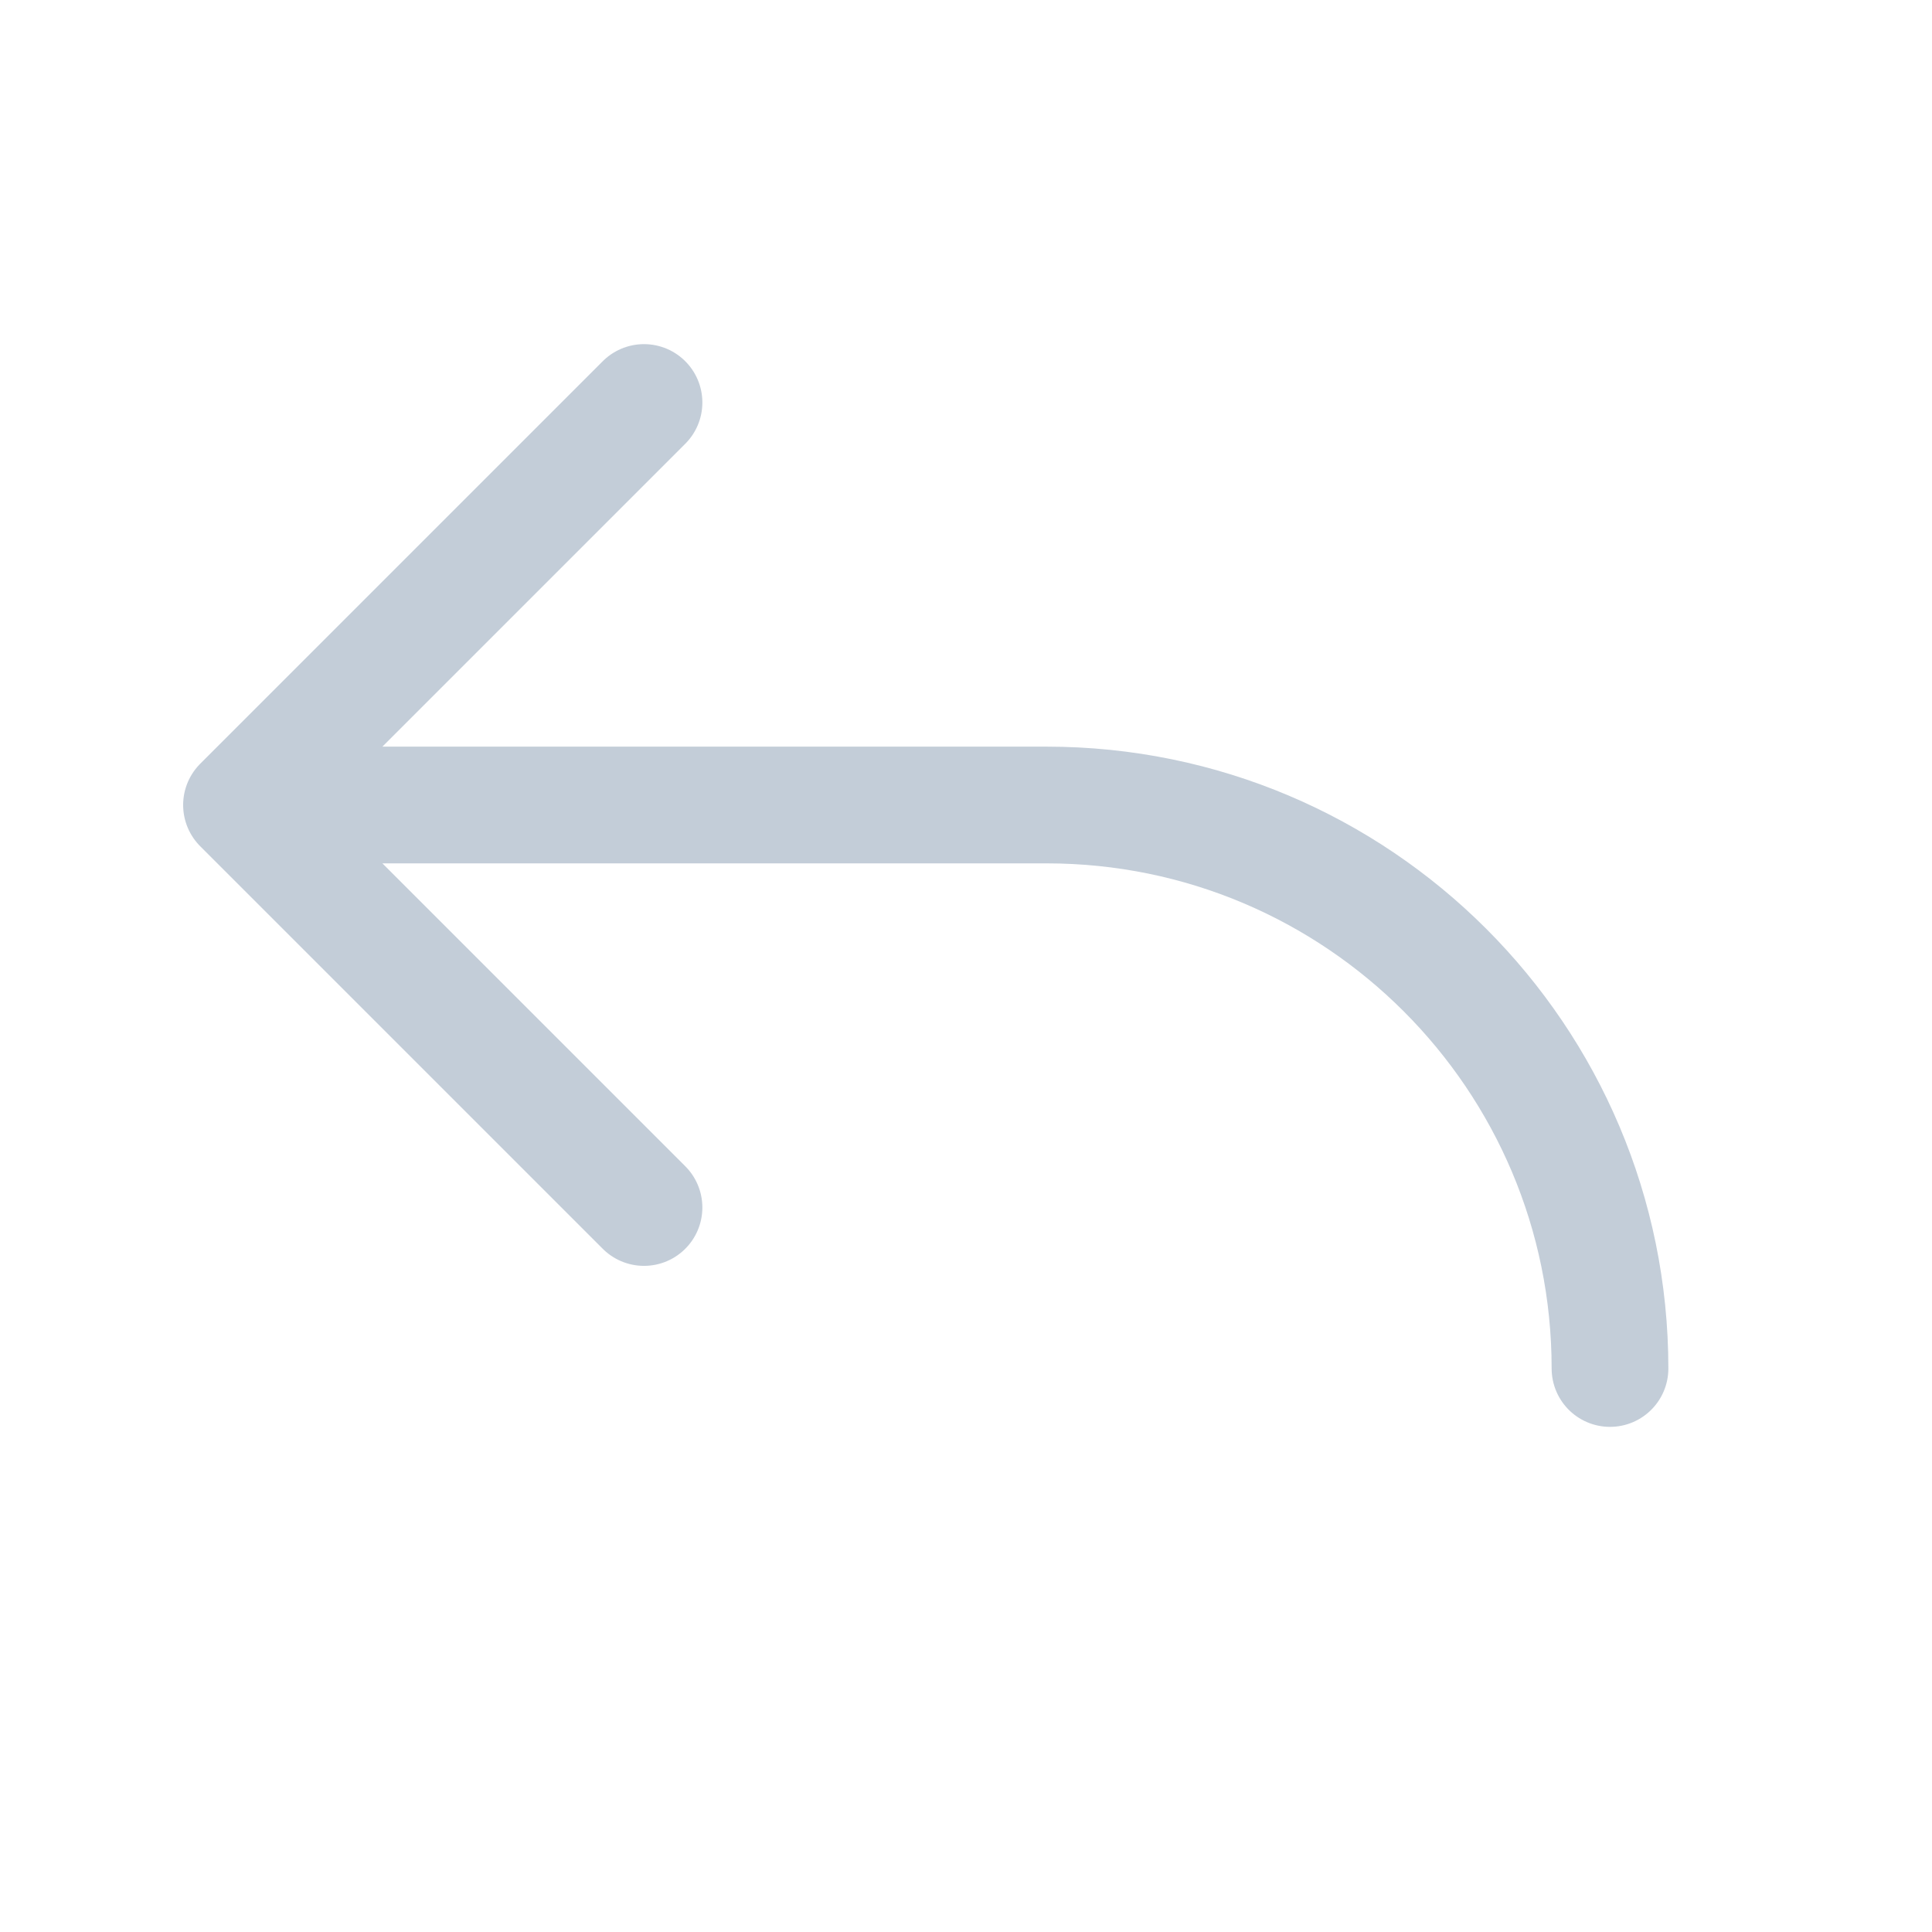
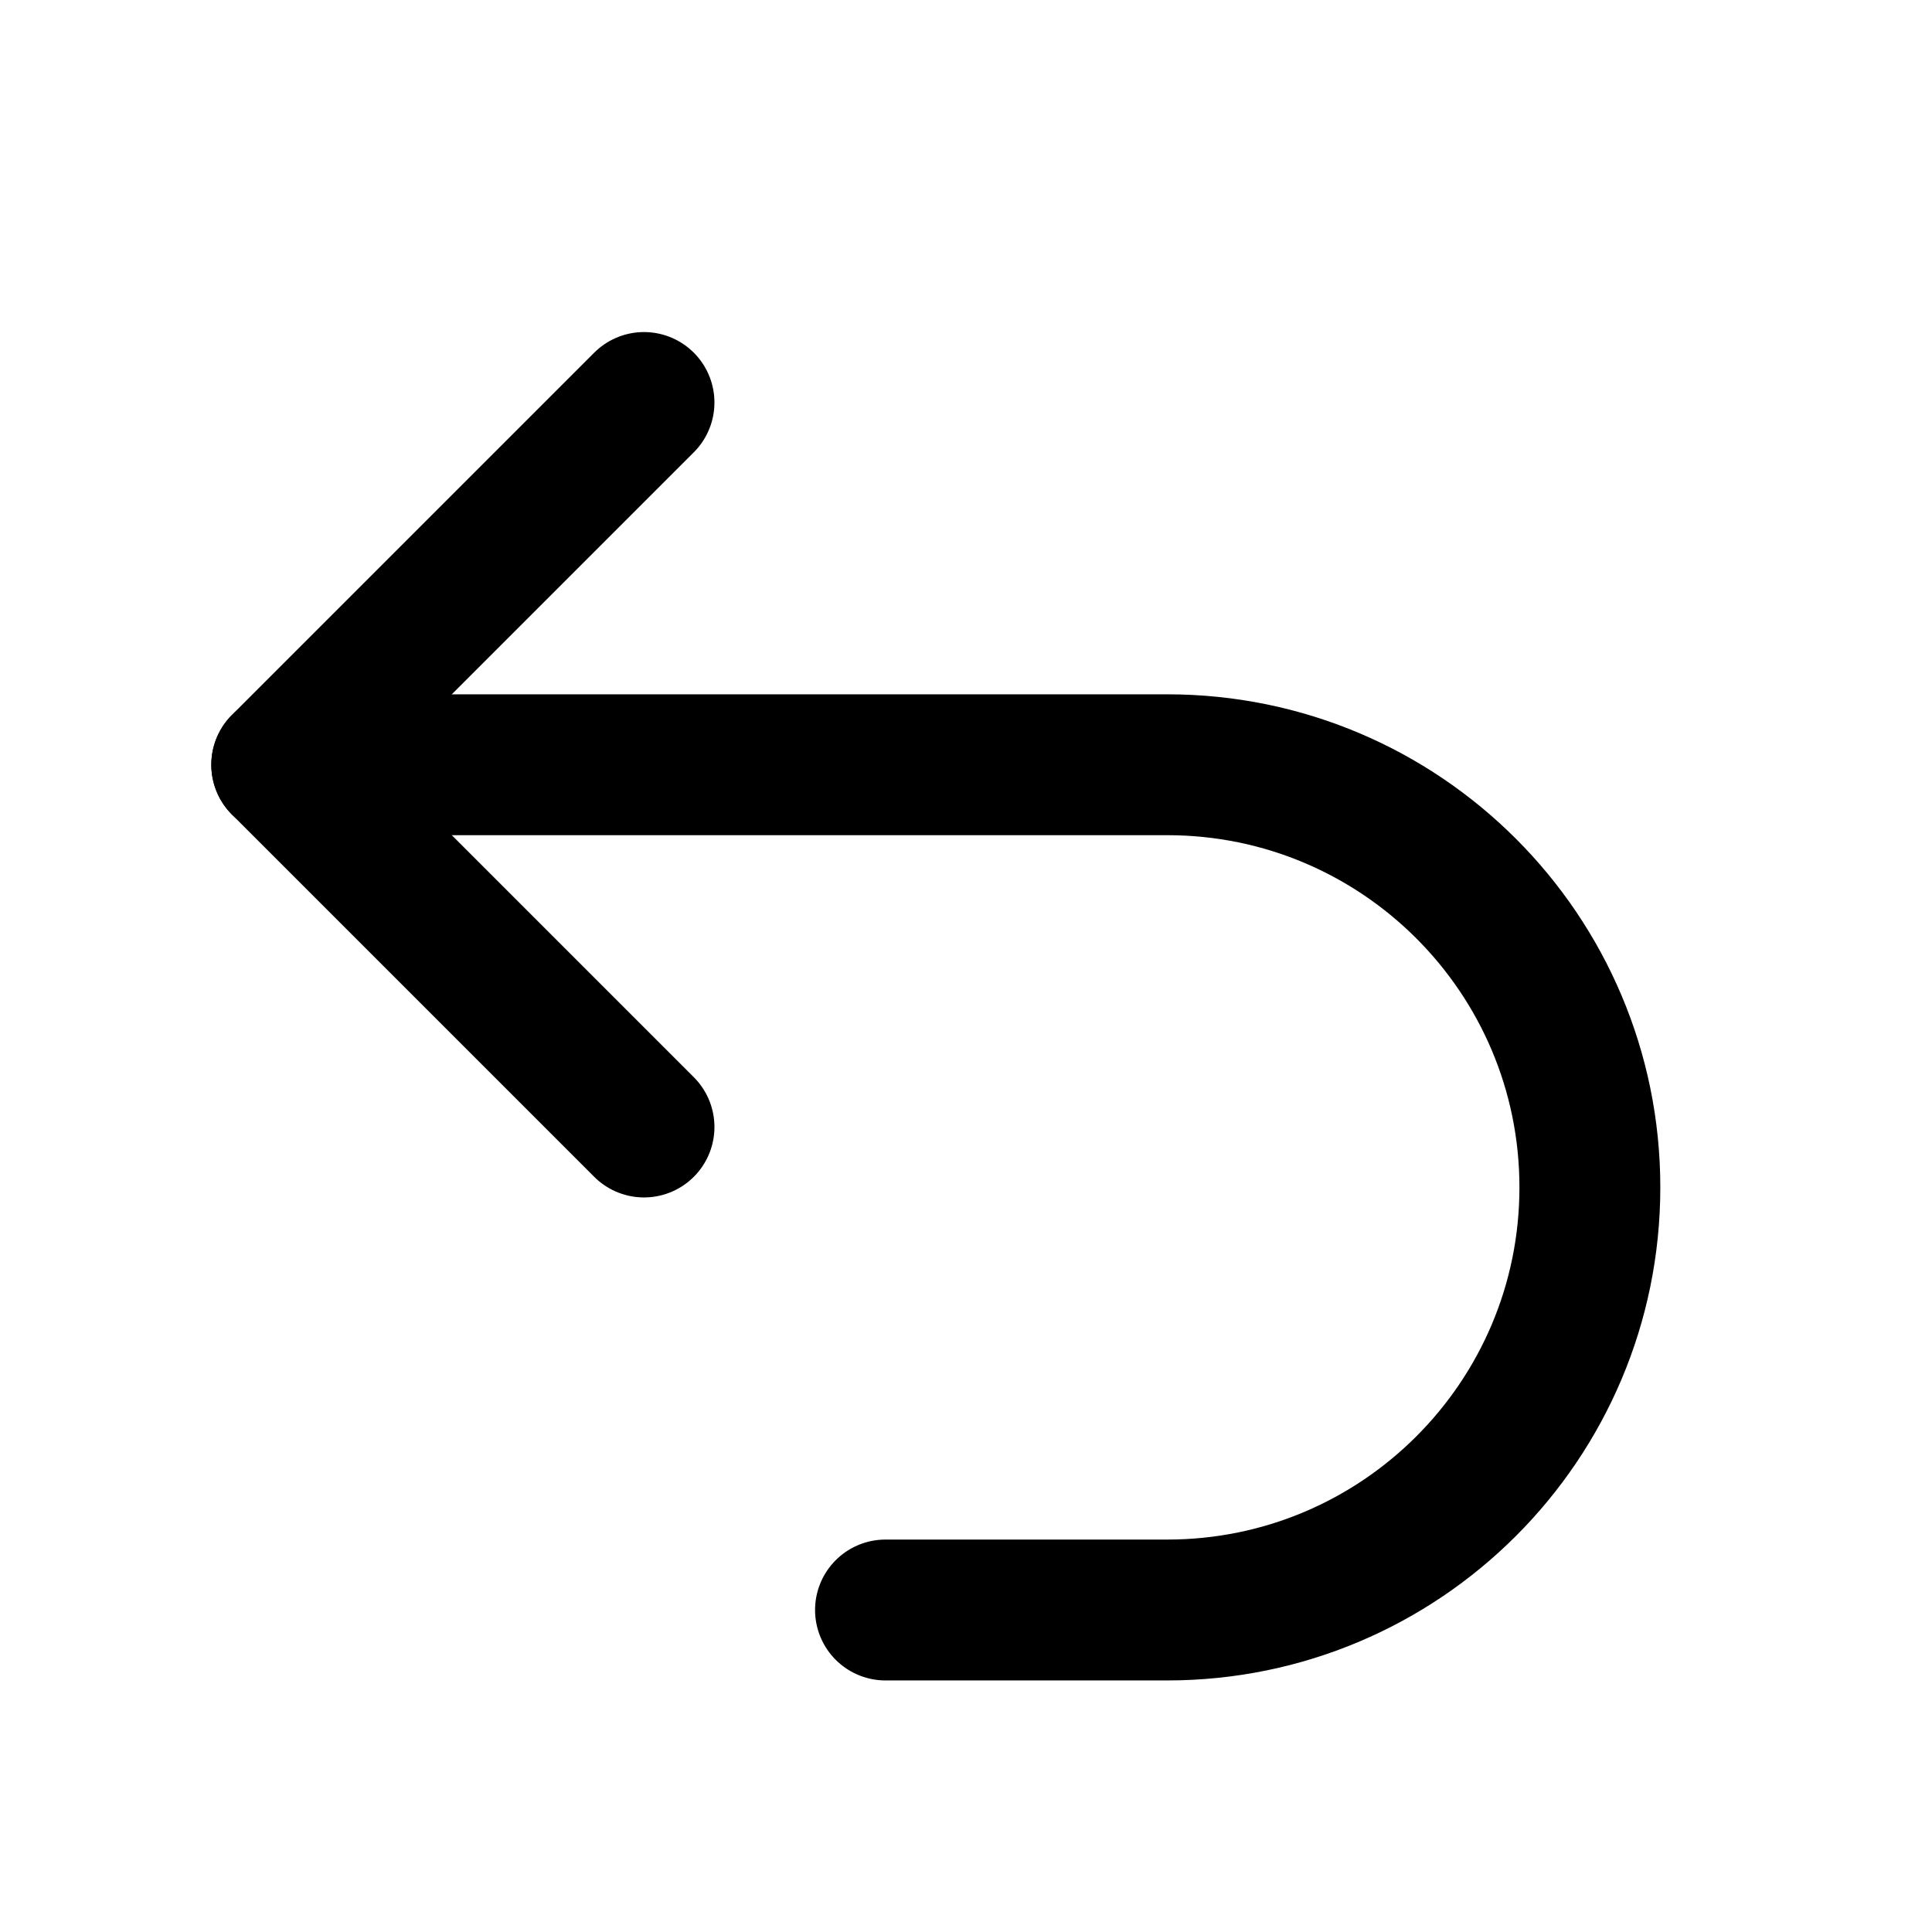
- <svg xmlns="http://www.w3.org/2000/svg" width="24" height="24" viewBox="0 0 24 24" fill="none" stroke="#c3cdd8" stroke-width="1.45" stroke-linecap="round" stroke-linejoin="round">
-   <path d="M8 5 3 10l5 5M3 10h10a7 7 0 0 1 7 7" />
+ <svg xmlns="http://www.w3.org/2000/svg" width="24" height="24" viewBox="0 0 24 24" fill="none" stroke="#000" stroke-width="1.75" stroke-linecap="round" stroke-linejoin="round">
+   <path d="M8 5 3.5 9.5 8 14" />
+   <path d="M3.5 9.5h11a5.25 5.25 0 0 1 0 10.5H11" />
</svg>
